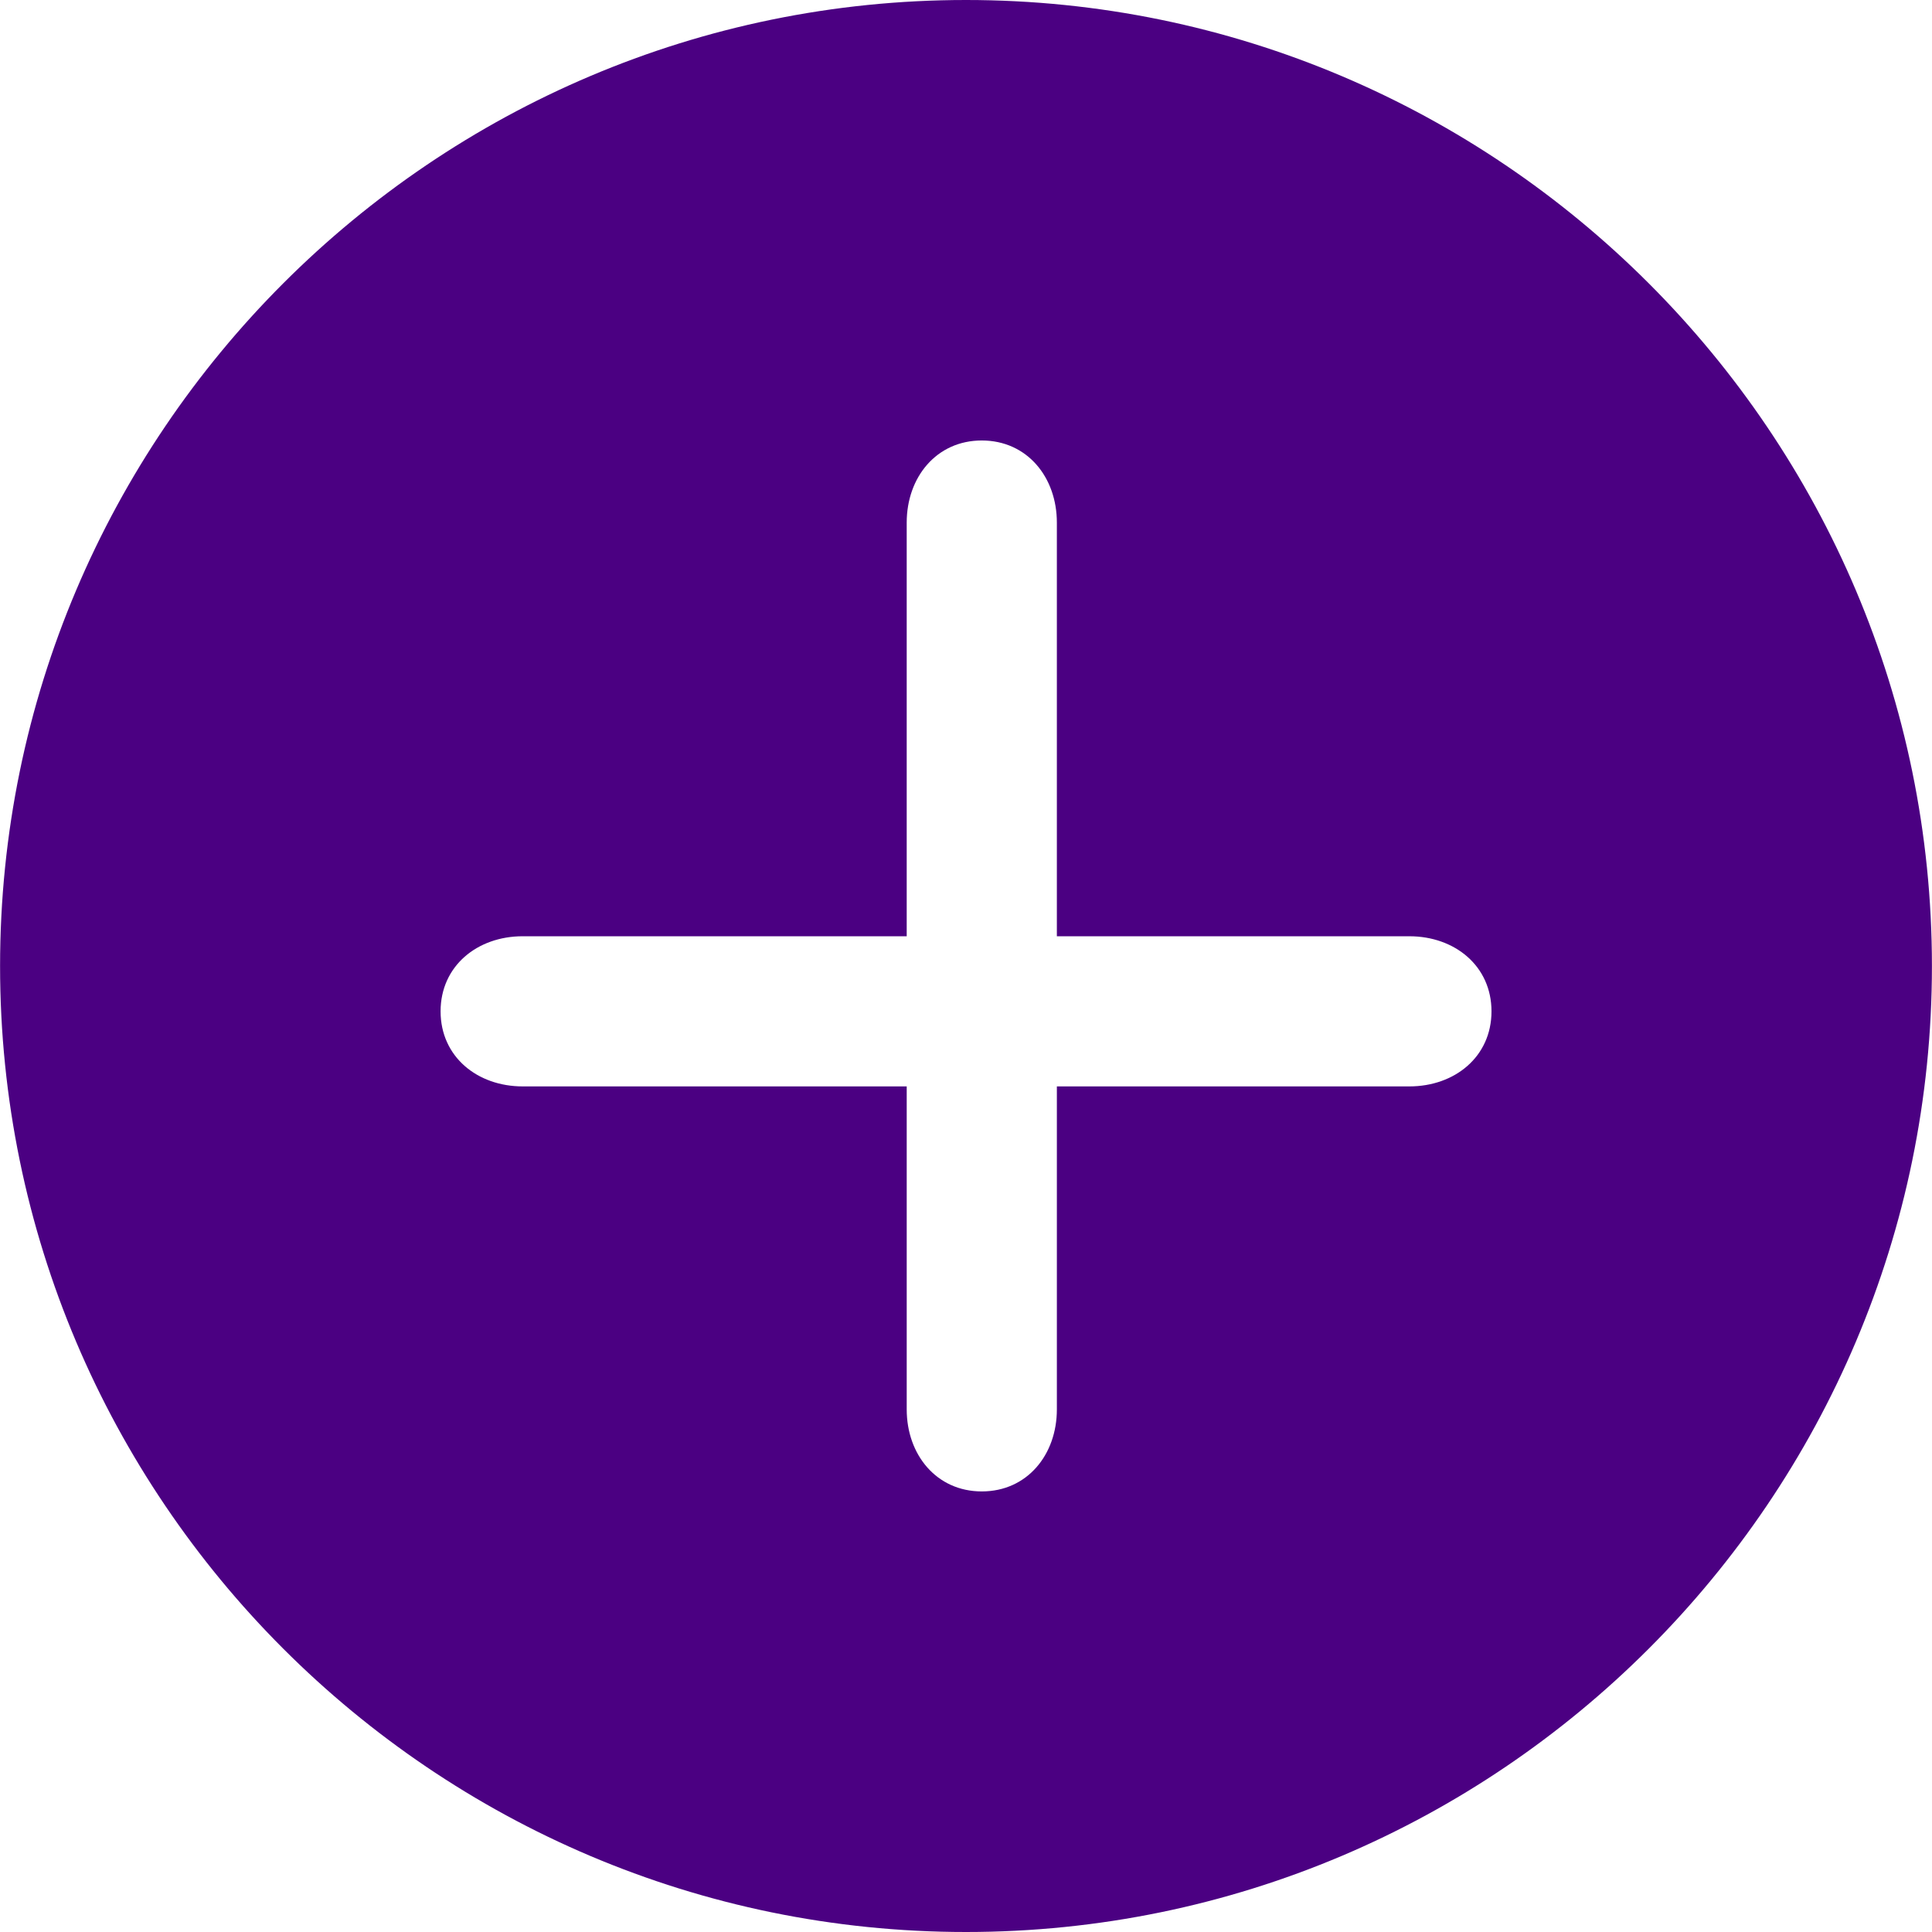
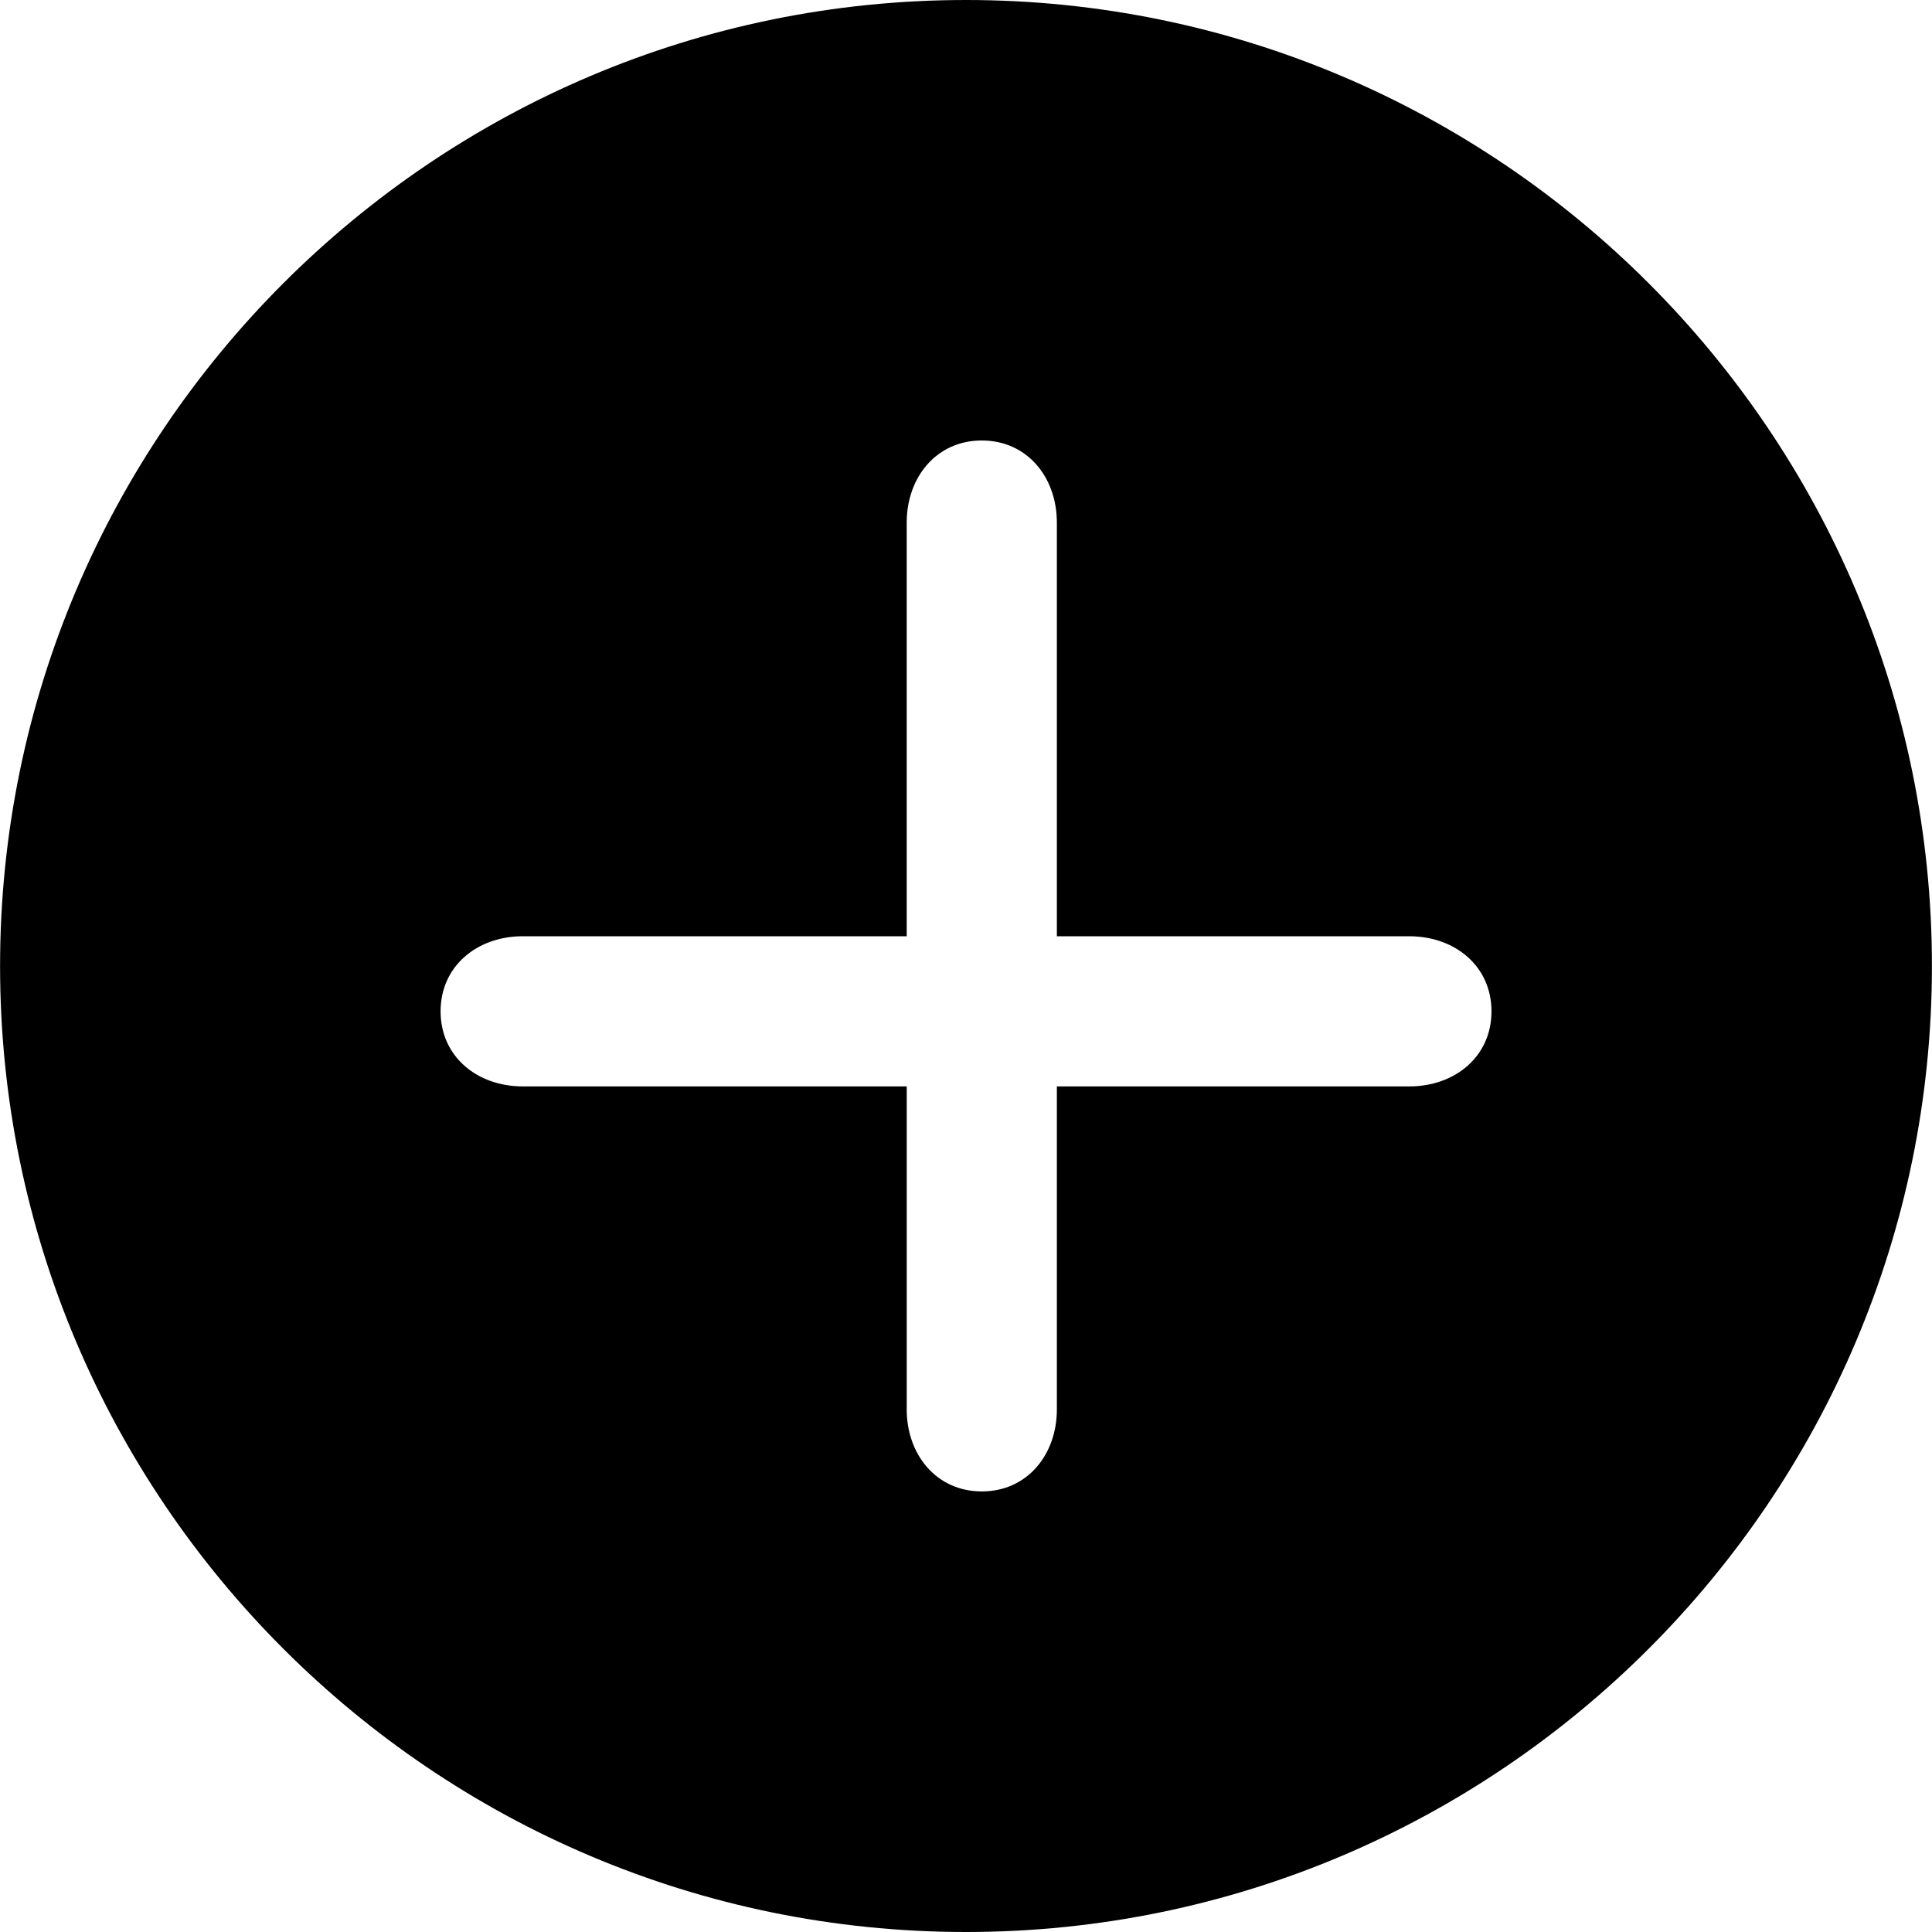
<svg xmlns="http://www.w3.org/2000/svg" version="1.1" id="Capa_1" x="0px" y="0px" width="316.513px" height="316.513px" viewBox="0 0 316.513 316.513" style="enable-background:new 0 0 316.513 316.513;">
  <g>
-     <path d="M158.253,0C71,0,0.012,71.001,0.012,158.263c0,87.256,70.989,158.25,158.241,158.25 c87.259,0,158.248-70.994,158.248-158.25C316.501,71.001,245.518,0,158.253,0z M230.891,177.982h-57.748v52.914 c0,7.428-4.864,13.438-12.301,13.438c-7.422,0-12.298-6.017-12.298-13.438v-52.914H85.634c-7.44,0-13.454-4.864-13.454-12.298 s6.014-12.301,13.454-12.301h62.909V85.616c0-7.434,4.876-13.453,12.298-13.453c7.437,0,12.301,6.02,12.301,13.453v67.768h57.748 c7.439,0,13.456,4.867,13.456,12.301S238.33,177.982,230.891,177.982z" style="fill: rgb(75, 0, 130);" />
+     <path d="M158.253,0C71,0,0.012,71.001,0.012,158.263c0,87.256,70.989,158.25,158.241,158.25 c87.259,0,158.248-70.994,158.248-158.25C316.501,71.001,245.518,0,158.253,0z M230.891,177.982h-57.748v52.914 c0,7.428-4.864,13.438-12.301,13.438c-7.422,0-12.298-6.017-12.298-13.438v-52.914H85.634c-7.44,0-13.454-4.864-13.454-12.298 s6.014-12.301,13.454-12.301h62.909V85.616c0-7.434,4.876-13.453,12.298-13.453c7.437,0,12.301,6.02,12.301,13.453v67.768h57.748 c7.439,0,13.456,4.867,13.456,12.301S238.33,177.982,230.891,177.982z" style="fill: black;" />
  </g>
  <g />
  <g />
  <g />
  <g />
  <g />
  <g />
  <g />
  <g />
  <g />
  <g />
  <g />
  <g />
  <g />
  <g />
  <g />
</svg>
